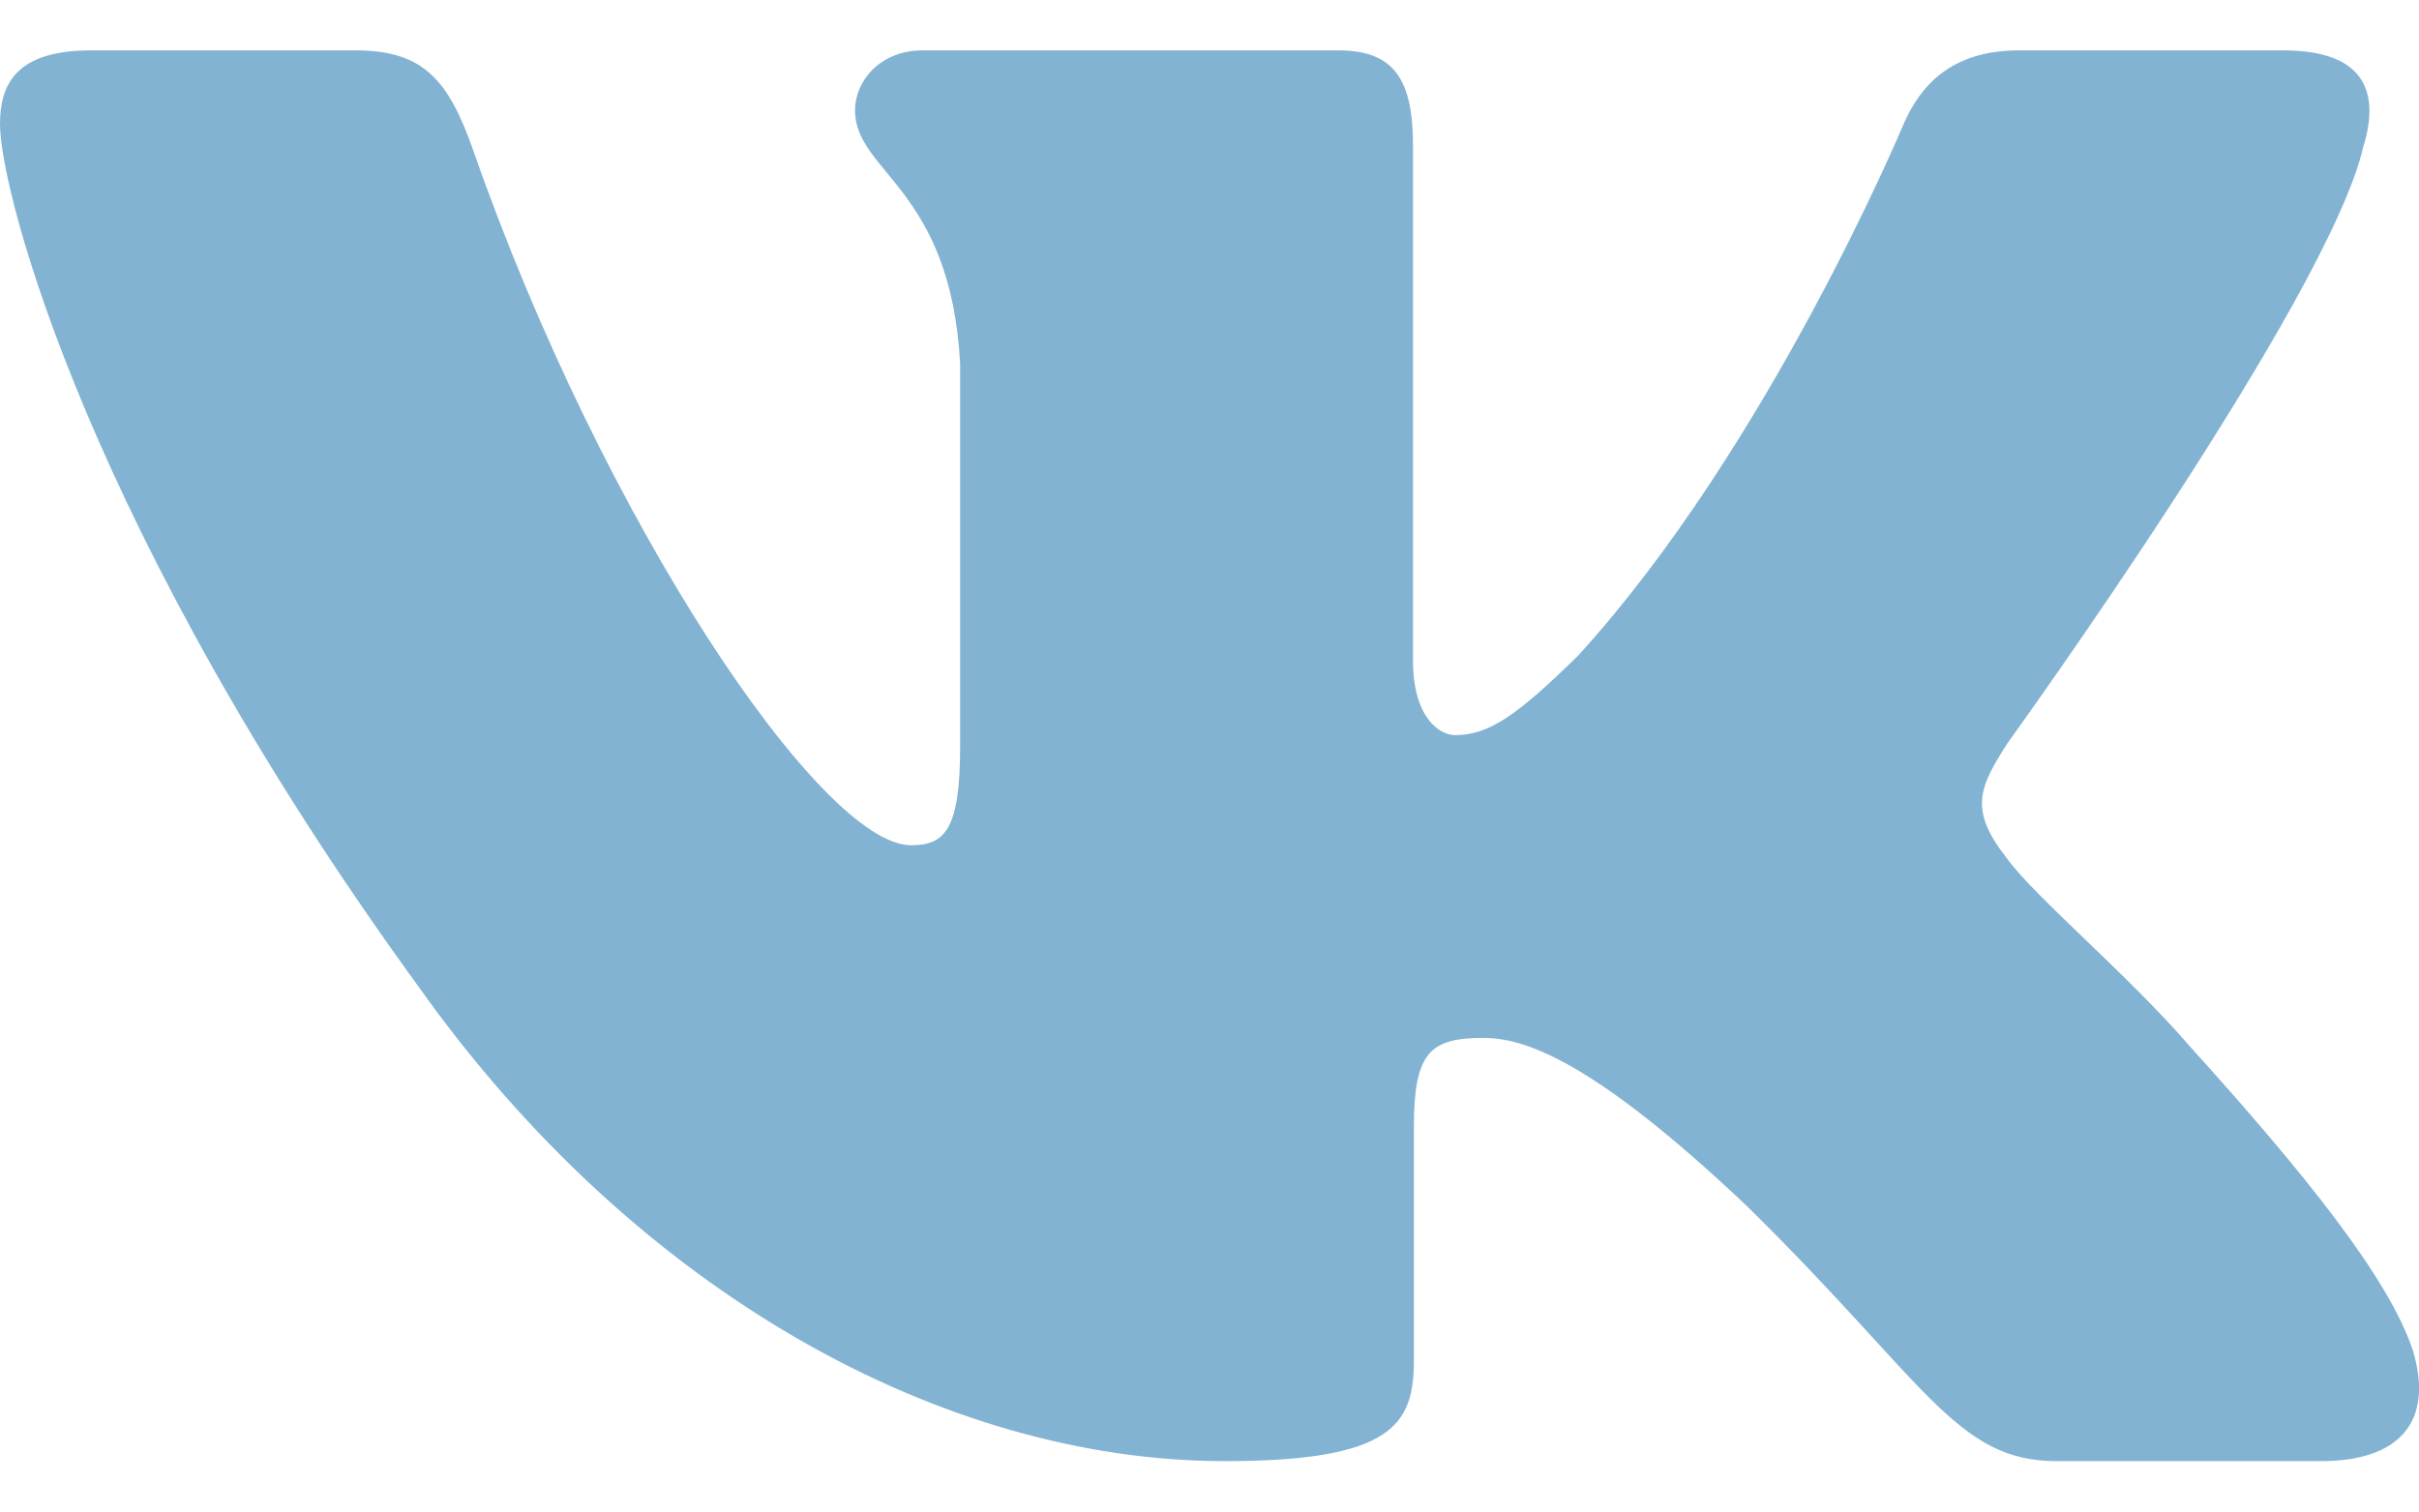
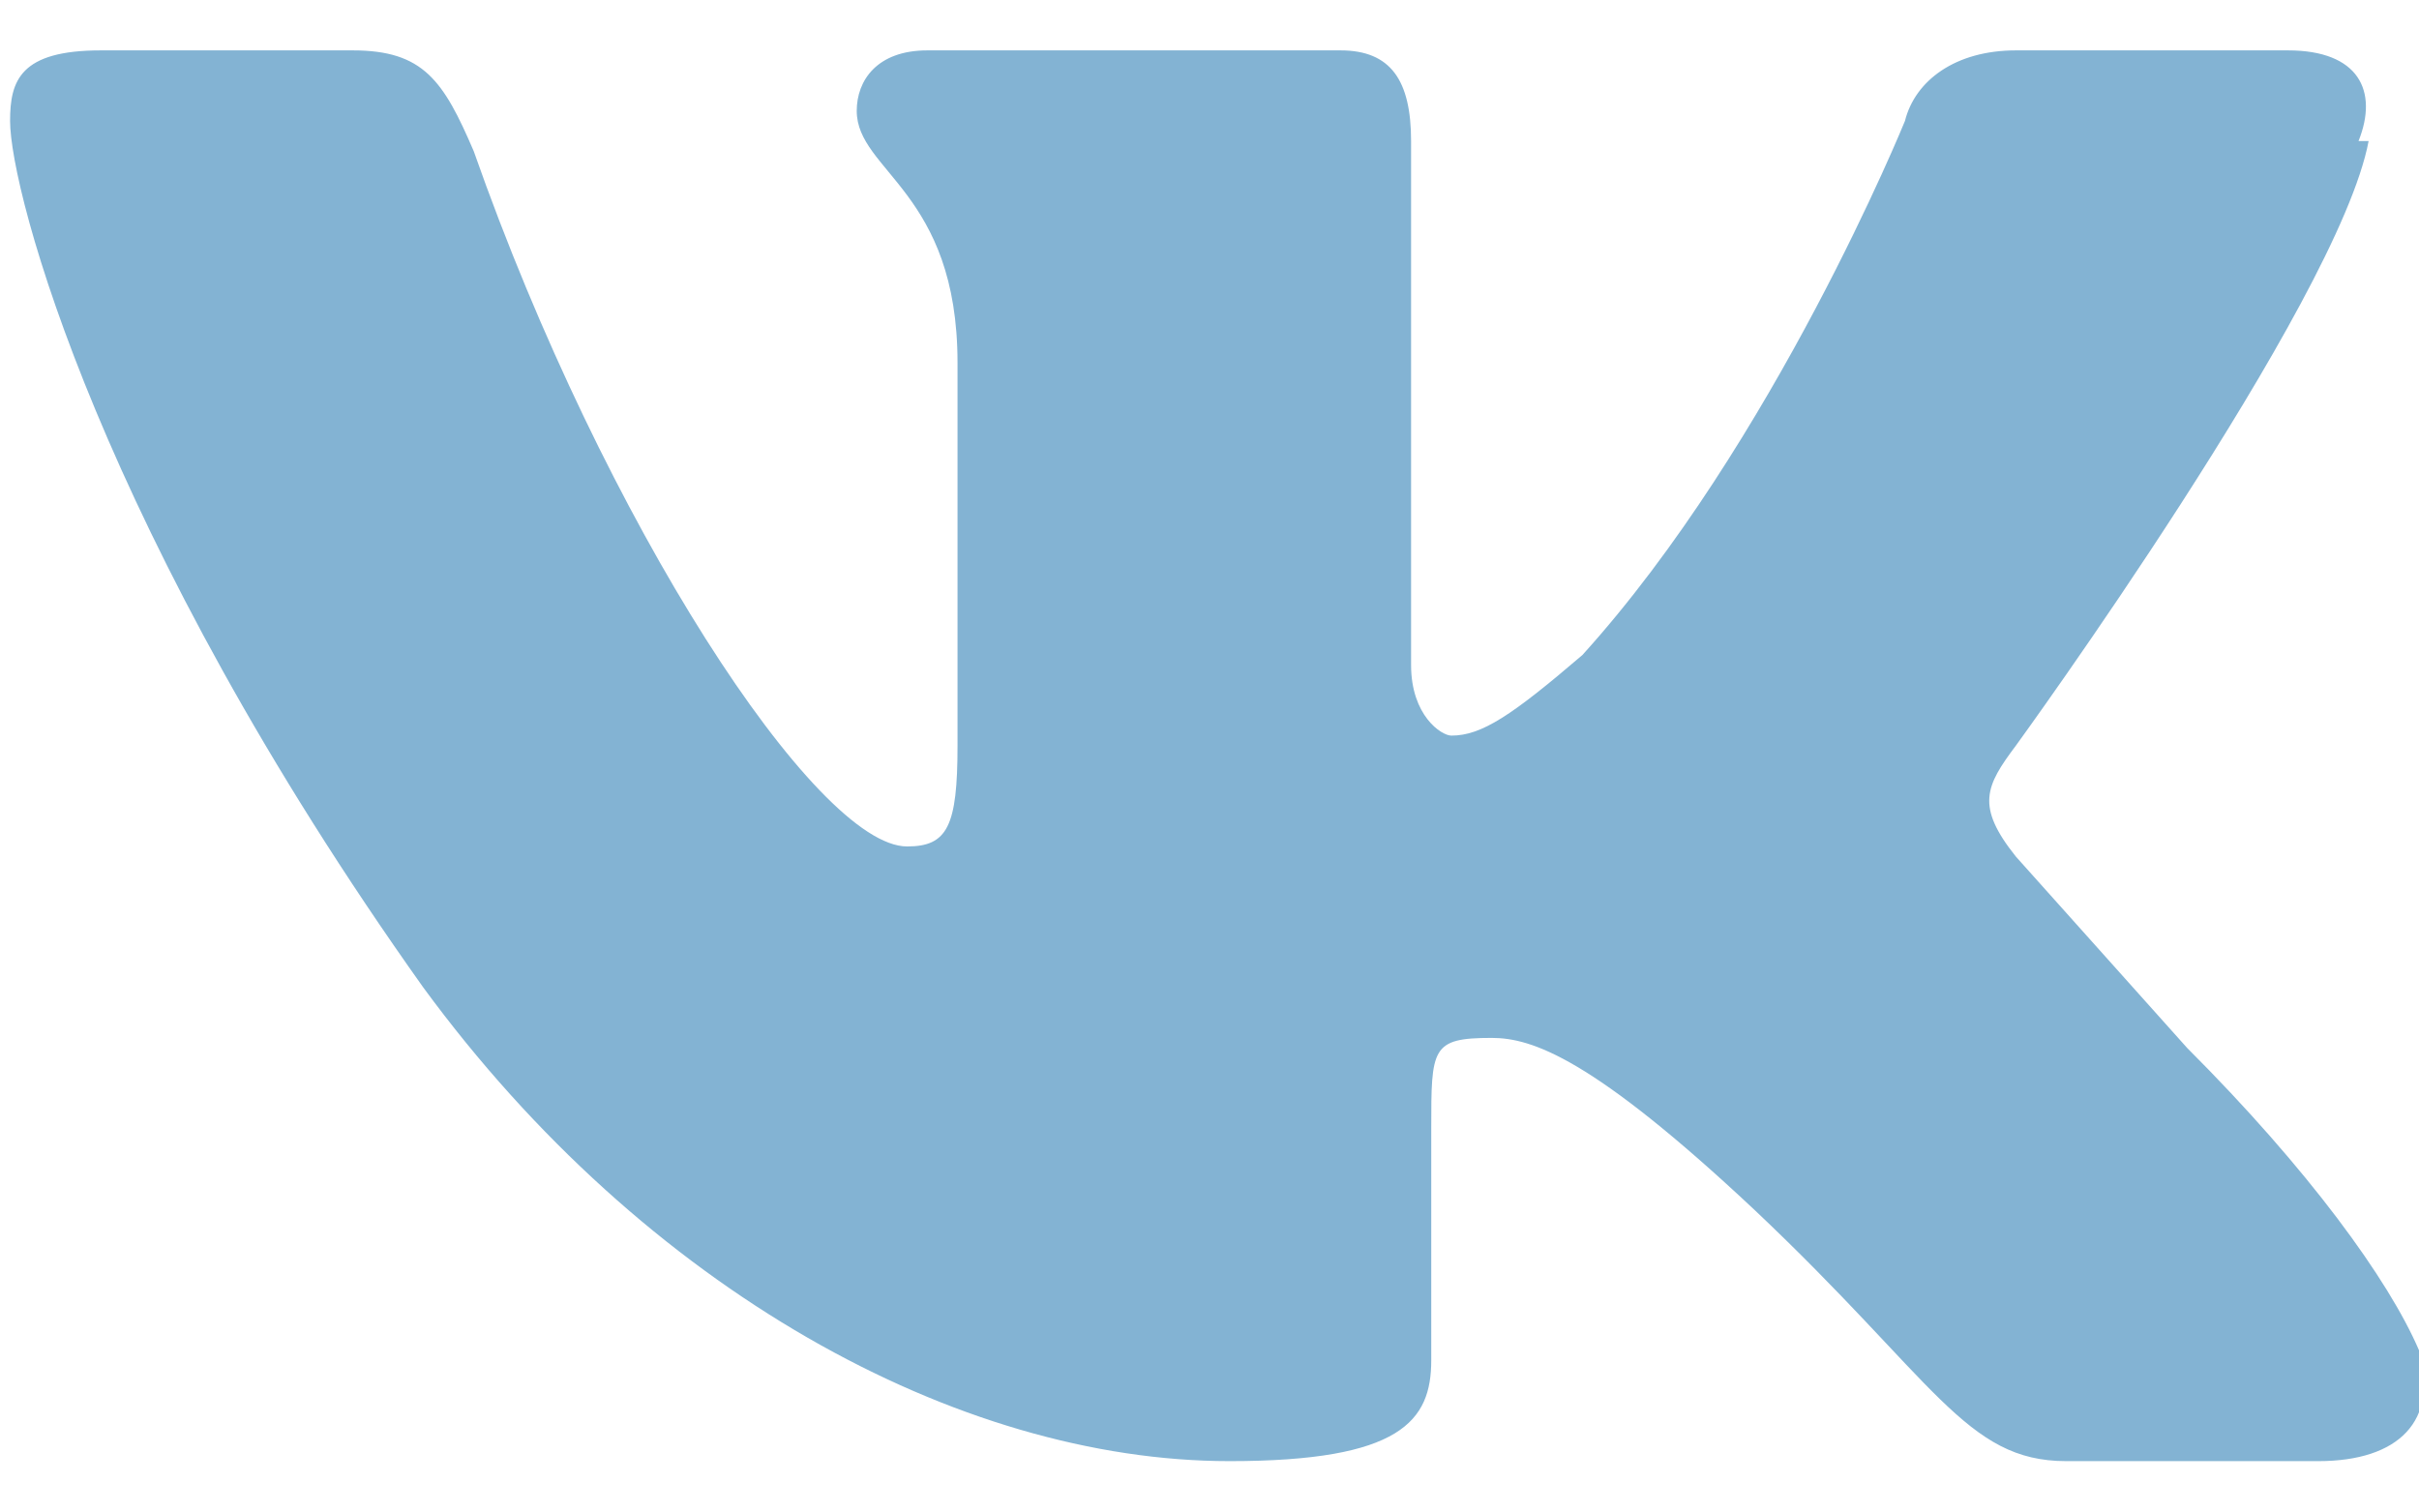
- <svg xmlns="http://www.w3.org/2000/svg" width="24" height="15" viewBox="0 0 24 15" fill="none">
-   <path fill-rule="evenodd" clip-rule="evenodd" d="M23.45 1.448C23.616 0.902 23.45 0.5 22.655 0.5H20.03C19.362 0.5 19.054 0.847 18.887 1.23C18.887 1.23 17.552 4.426 15.661 6.502C15.049 7.104 14.771 7.295 14.437 7.295C14.27 7.295 14.019 7.104 14.019 6.557V1.448C14.019 0.792 13.835 0.5 13.279 0.5H9.151C8.734 0.5 8.483 0.804 8.483 1.093C8.483 1.714 9.429 1.858 9.526 3.606V7.404C9.526 8.237 9.373 8.388 9.039 8.388C8.149 8.388 5.984 5.177 4.699 1.503C4.45 0.788 4.198 0.5 3.527 0.5H0.9C0.15 0.5 0 0.847 0 1.23C0 1.912 0.89 5.3 4.145 9.781C6.315 12.841 9.37 14.5 12.153 14.5C13.822 14.5 14.028 14.132 14.028 13.497V11.184C14.028 10.447 14.186 10.3 14.715 10.3C15.105 10.3 15.772 10.492 17.33 11.967C19.11 13.716 19.403 14.5 20.405 14.5H23.03C23.78 14.5 24.156 14.132 23.94 13.404C23.702 12.68 22.852 11.629 21.725 10.382C21.113 9.672 20.195 8.907 19.916 8.524C19.527 8.033 19.638 7.814 19.916 7.377C19.916 7.377 23.116 2.951 23.449 1.448H23.45Z" fill="#83B3D3" />
+ <svg xmlns="http://www.w3.org/2000/svg" width="24" height="15" fill="none">
+   <path fill-rule="evenodd" clip-rule="evenodd" d="M23.4 1.4c.2-.5 0-.9-.7-.9H20c-.6 0-1 .3-1.1.7 0 0-1.3 3.2-3.2 5.3-.7.6-1 .8-1.3.8-.1 0-.4-.2-.4-.7V1.4c0-.6-.2-.9-.7-.9H9.2c-.5 0-.7.3-.7.6 0 .6 1 .8 1 2.5v3.8c0 .8-.1 1-.5 1-.9 0-3-3.2-4.3-6.9-.3-.7-.5-1-1.2-1H1c-.8 0-.9.3-.9.7 0 .7.9 4.1 4.1 8.6 2.2 3 5.3 4.7 8 4.7 1.7 0 2-.4 2-1v-2.3c0-.8 0-.9.6-.9.4 0 1 .2 2.6 1.7 1.8 1.7 2.1 2.5 3.1 2.5H23c.8 0 1.2-.4 1-1.1-.3-.7-1.1-1.8-2.3-3L20 8.5c-.4-.5-.3-.7 0-1.1 0 0 3.2-4.4 3.5-6Z" fill="#83B3D3" />
</svg>
